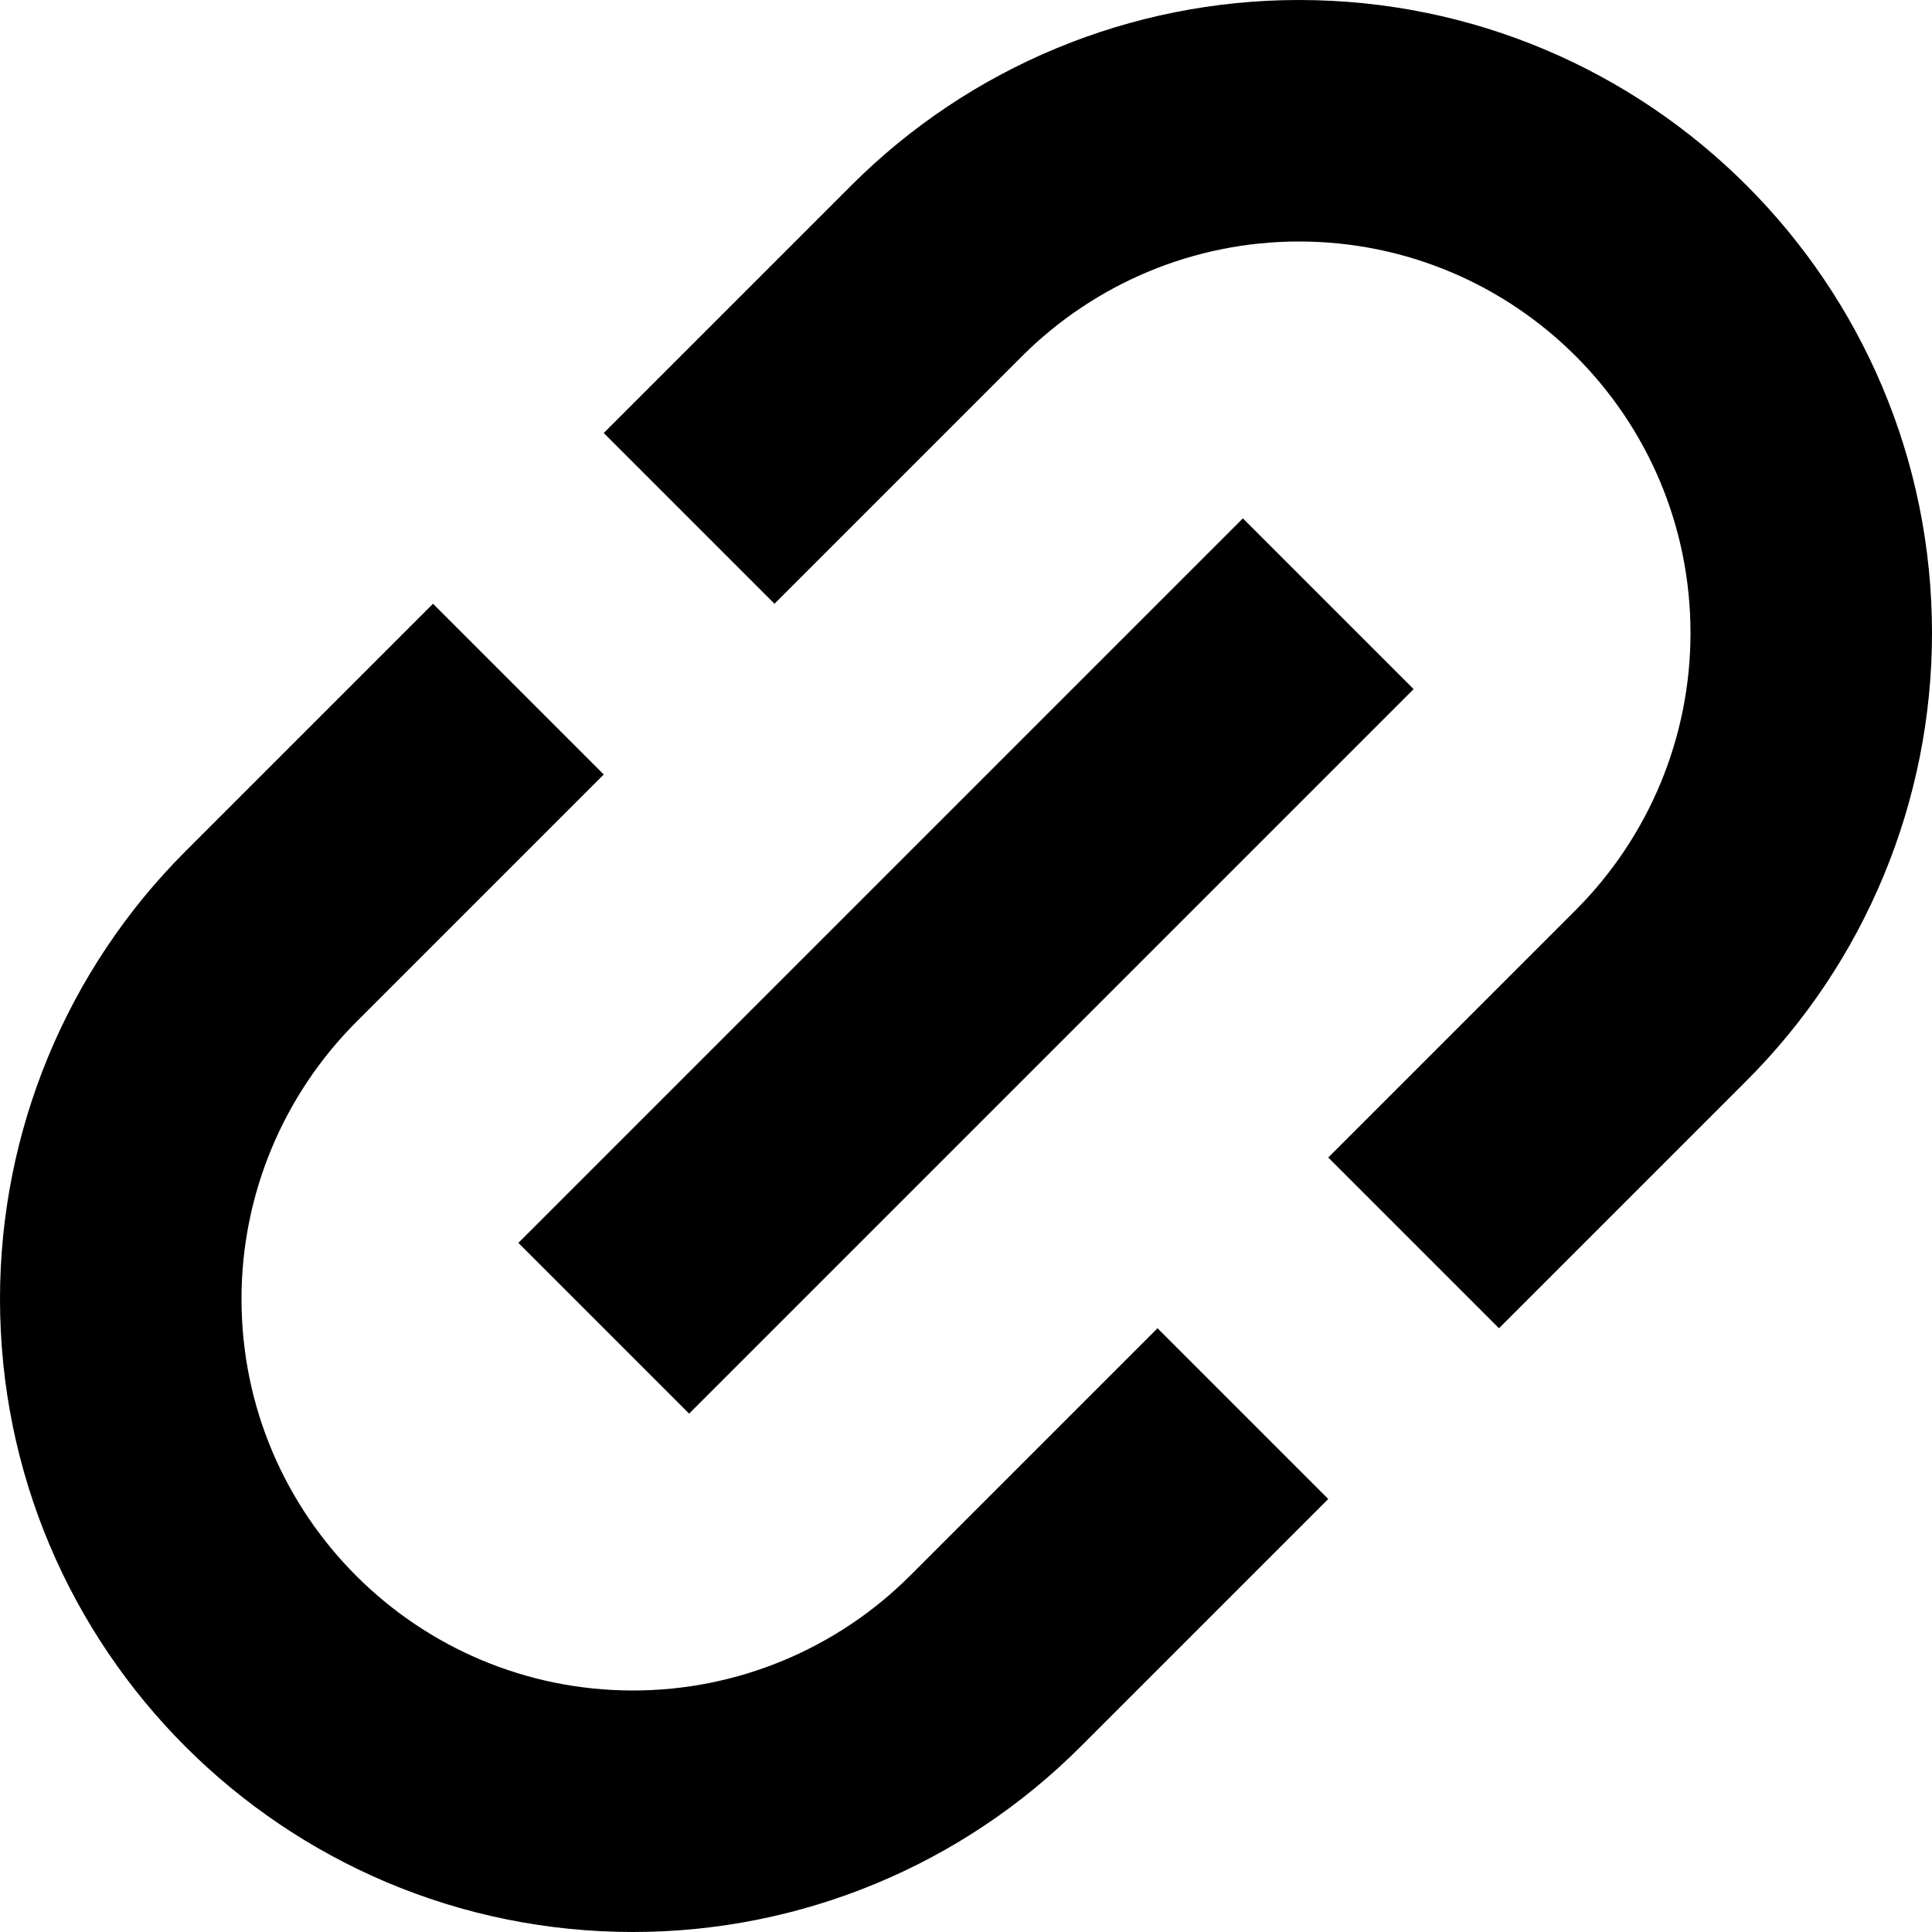
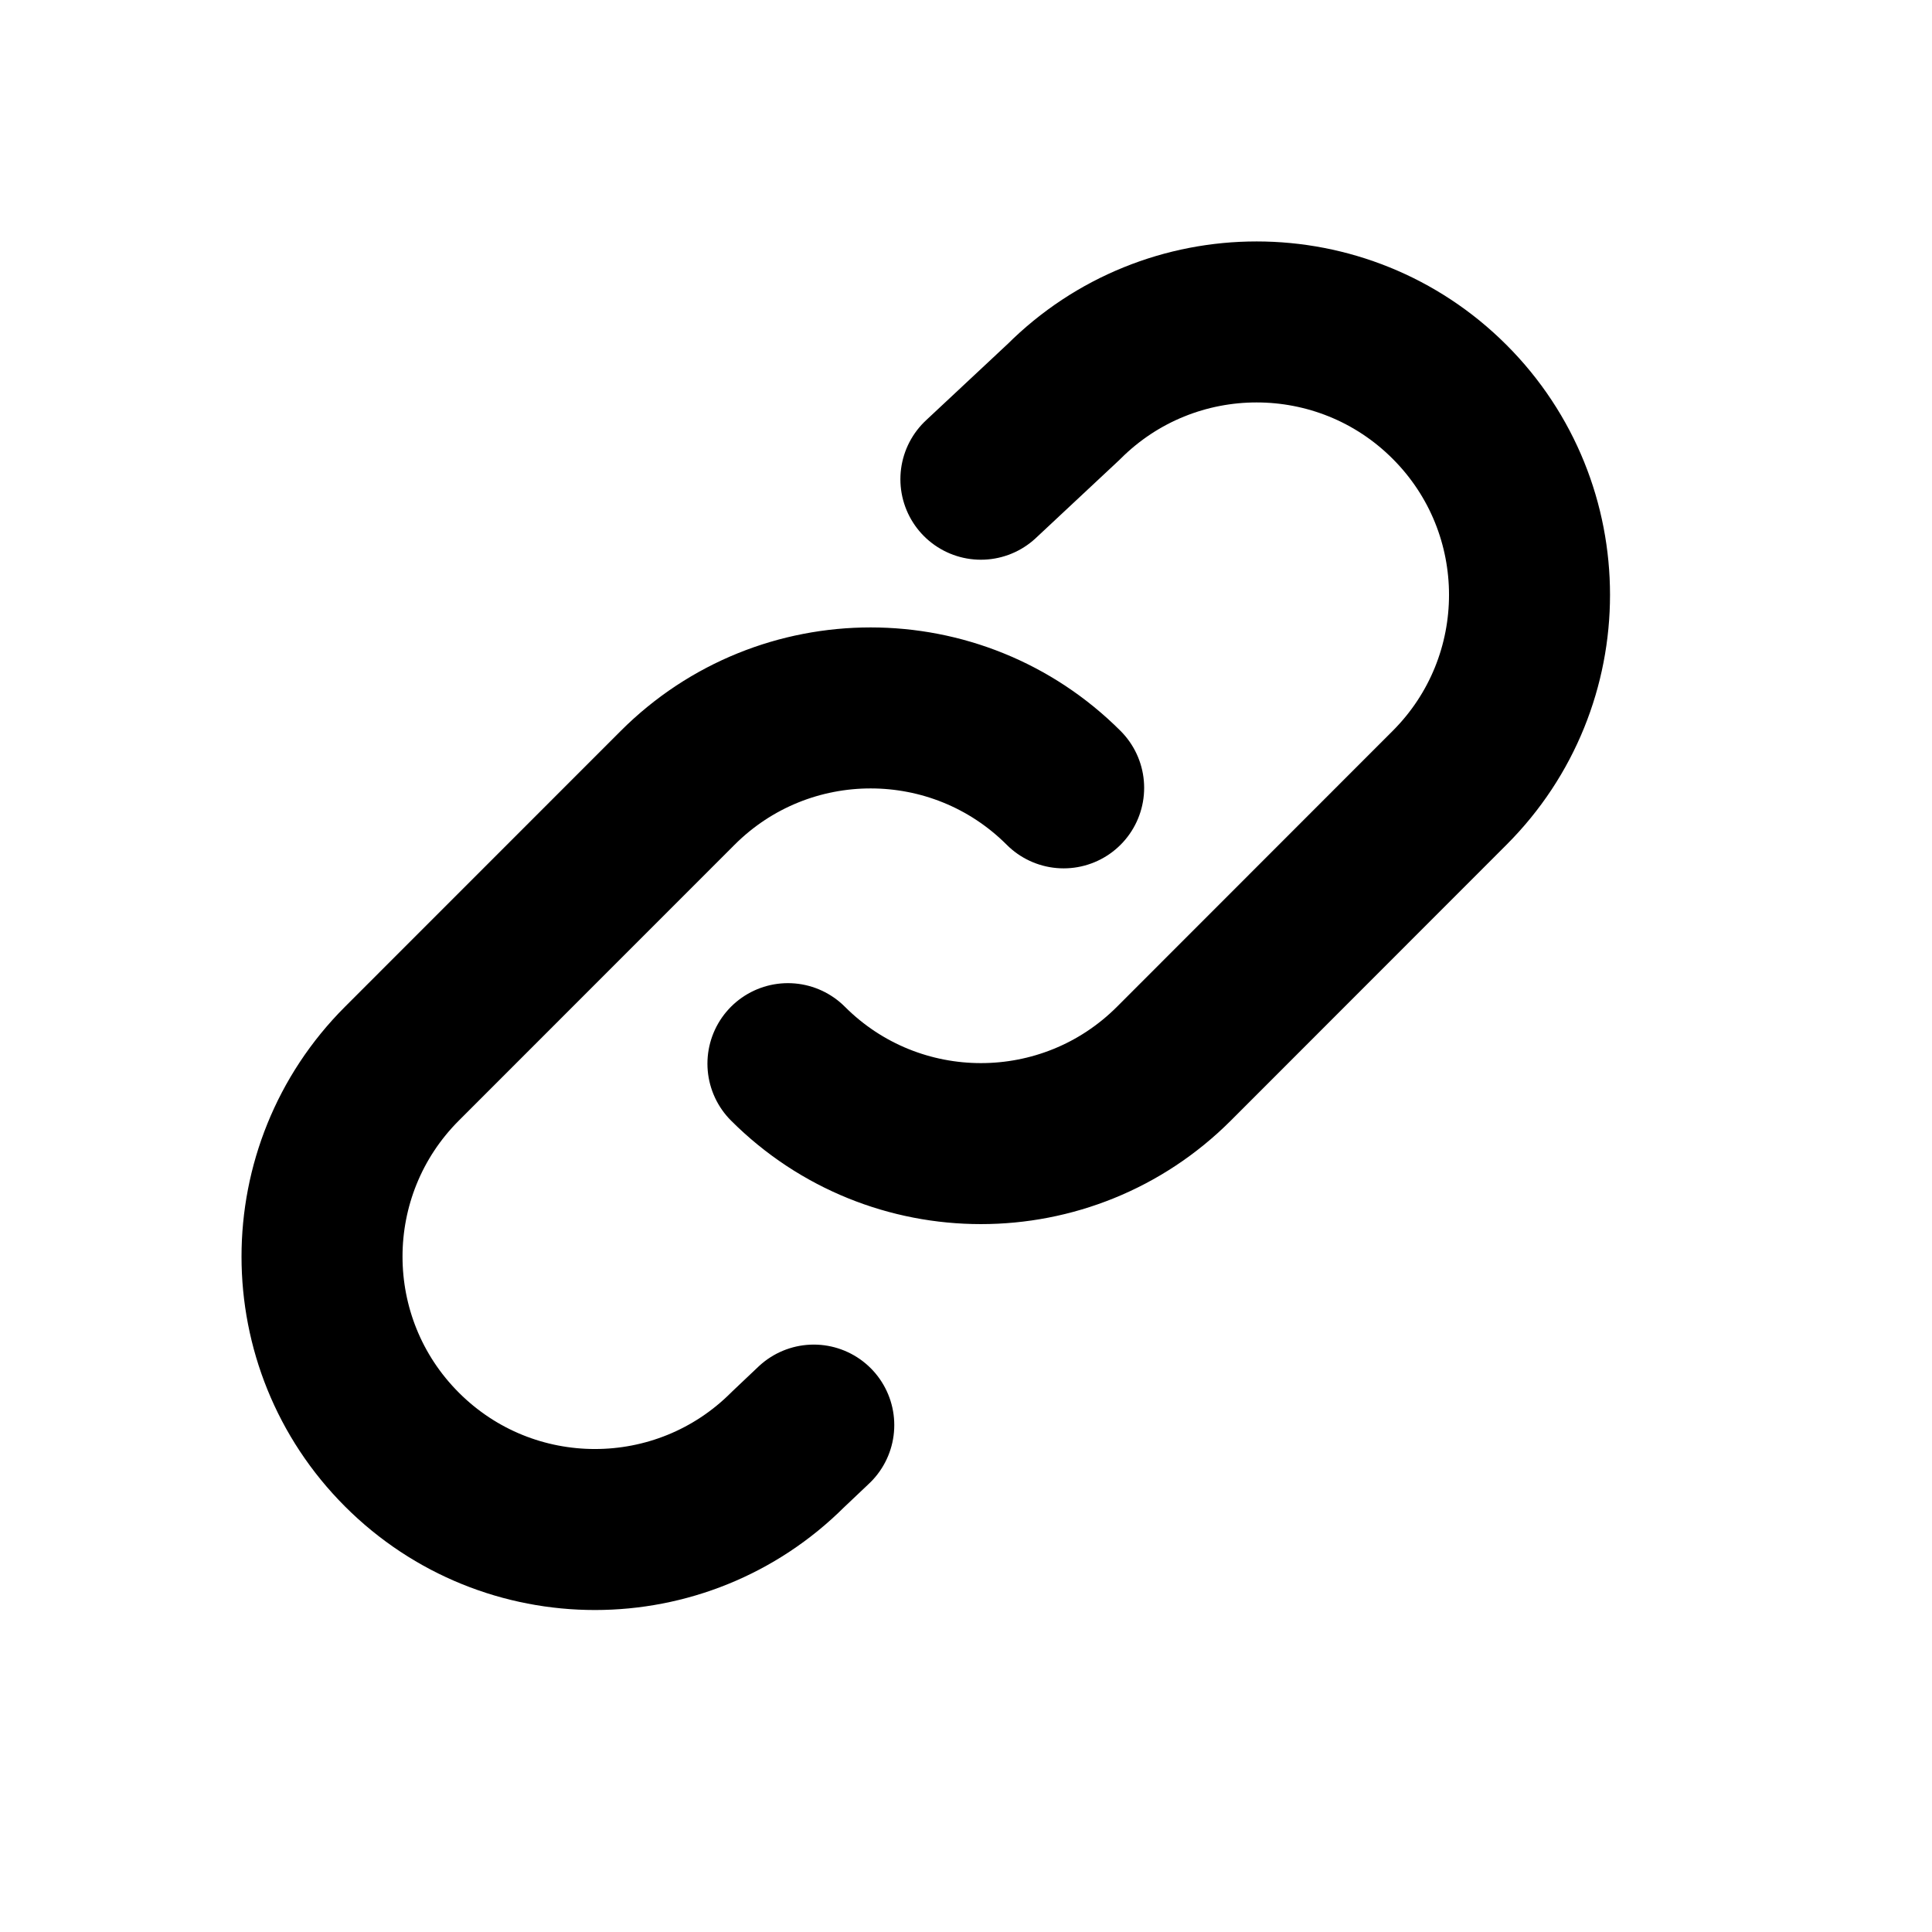
- <svg xmlns="http://www.w3.org/2000/svg" viewBox="0 0 16 16" stroke="none" stroke-width="1" fill="none">
-   <path d="M7.05 1.536C8.033 0.552 9.367 0 10.757 0C13.653 0 16 2.347 16 5.243C16 6.633 15.448 7.967 14.464 8.95L12.414 11L11 9.586L13.05 7.536C13.658 6.927 14 6.103 14 5.243C14 3.452 12.548 2 10.757 2C9.897 2 9.073 2.342 8.464 2.95L6.414 5L5 3.586L7.05 1.536Z" fill="#000000" />
-   <path d="M7.536 13.05L9.586 11L11 12.414L8.95 14.464C7.967 15.448 6.633 16 5.243 16C2.347 16 0 13.653 0 10.757C0 9.367 0.552 8.033 1.536 7.05L3.586 5L5 6.414L2.95 8.464C2.342 9.073 2 9.897 2 10.757C2 12.548 3.452 14 5.243 14C6.103 14 6.927 13.658 7.536 13.05Z" fill="#000000" />
-   <path d="M5.707 11.707L11.707 5.707L10.293 4.293L4.293 10.293L5.707 11.707Z" fill="#000000" />
+ <svg xmlns="http://www.w3.org/2000/svg" class="w-6 h-6 text-gray-800 dark:text-white" aria-hidden="true" width="24" height="24" fill="none" viewBox="0 0 24 24">
+   <path stroke="currentColor" stroke-linecap="round" stroke-linejoin="round" stroke-width="2" d="M13.213 9.787a3.391 3.391 0 0 0-4.795 0l-3.425 3.426a3.39 3.39 0 0 0 4.795 4.794l.321-.304m-.321-4.49a3.39 3.39 0 0 0 4.795 0l3.424-3.426a3.39 3.39 0 0 0-4.794-4.795l-1.028.961" />
</svg>
